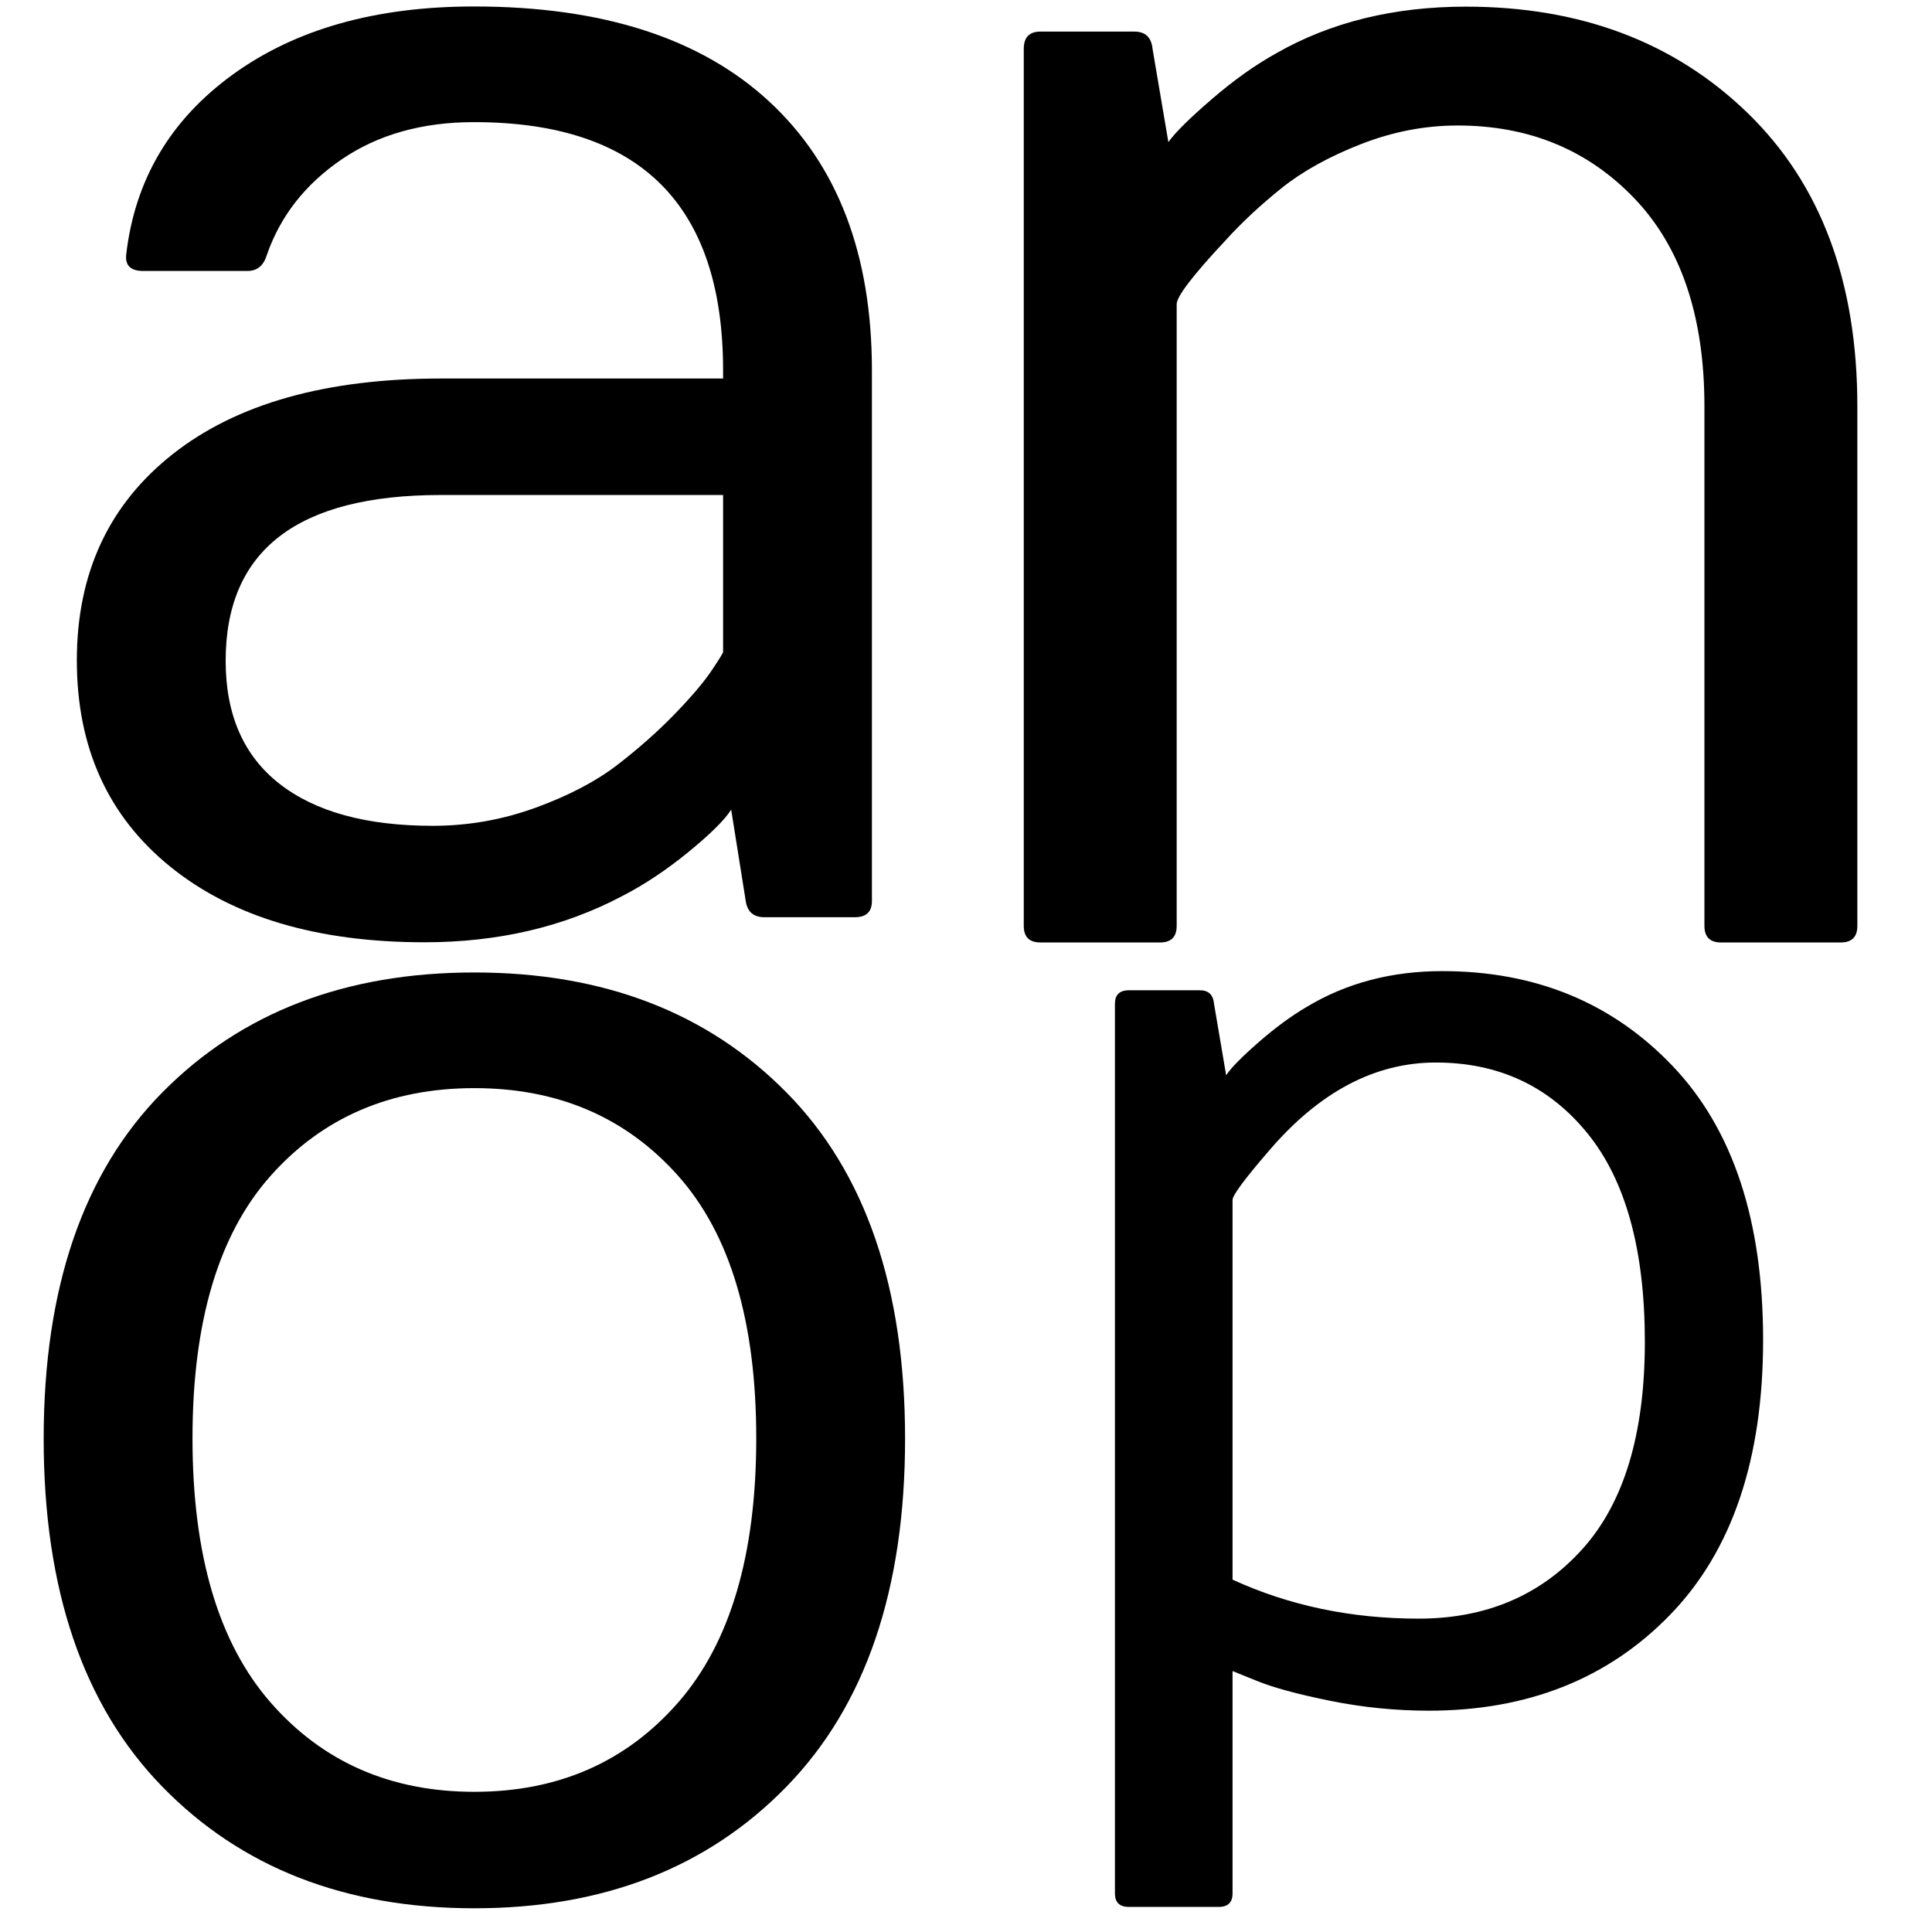
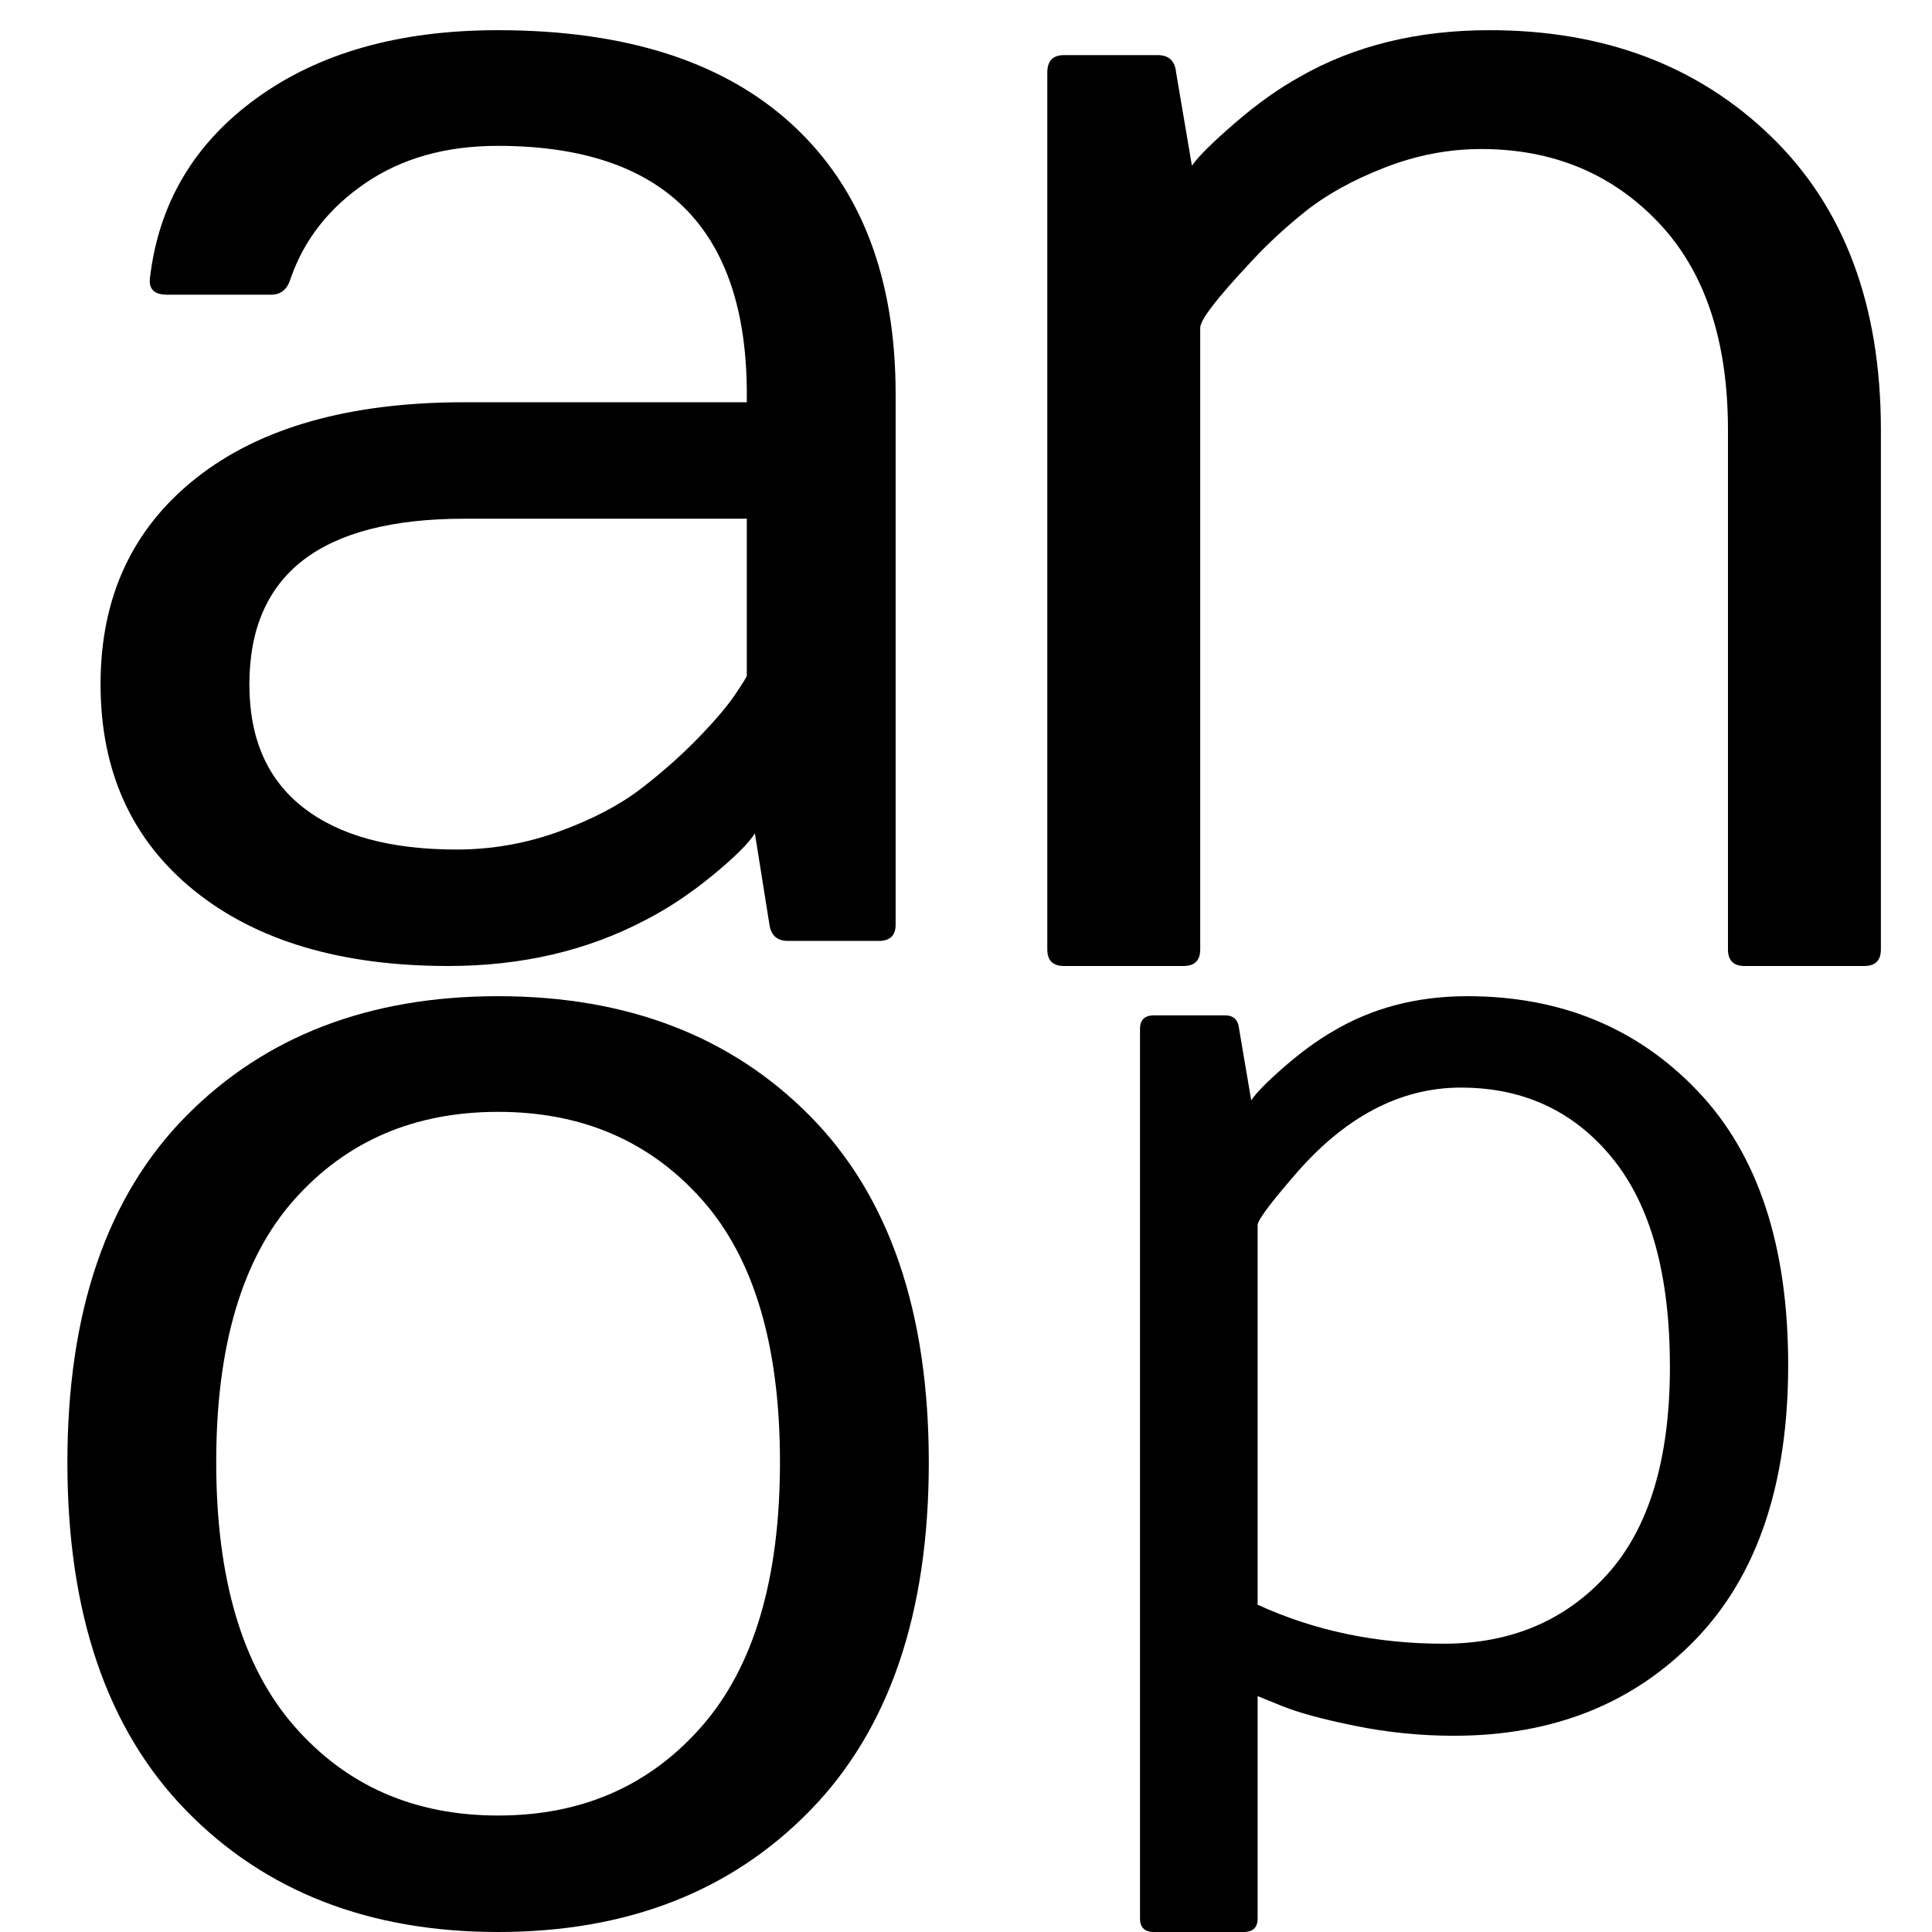
<svg xmlns="http://www.w3.org/2000/svg" height="512" width="512">
  <style>
path { fill: black; fill-rule: nonzero; }
</style>
  <g>
-     <g transform="translate(0, 0) scale(0.2143474) translate(-28, 1134) scale(1, -1)">
+     <g transform="translate(8, 8) scale(0.2143474) translate(-36, 1126) scale(1, -1)">
      <path d="M238.5,62.5 q-115.5,93.5,-115.5,255 q0,161.5,118.5,255 q118.5,93.5,331.5,93.5 l349,0 l0,10 q0,307,-308,307 q-96,0,-163.5,-46 q-67.5,-46,-92.5,-118 q-6,-20,-24,-20 l-129,0 q-23,0,-21,20 q16,139,132,223 q116,84,298,84 q238,0,365,-117.5 q127,-117.5,127,-332.5 l0,-656 q0,-20,-21,-20 l-112,0 q-20,0,-23,20 l-18,113 q-12,-19,-53,-52.5 q-41,-33.5,-82,-54.5 q-108,-57,-244,-57 q-199,0,-314.5,93.5 z M307,317 q0,-100,66.5,-152 q66.5,-52,189.5,-52 q66,0,127.5,22.5 q61.5,22.5,101,53 q39.5,30.5,70.5,62.5 q31,32,45.5,53.5 q14.5,21.5,14.5,23.5 l0,194 l-349,0 q-266,0,-266,-205 z" />
    </g>
-     <g transform="translate(256, 0) scale(0.2202487) translate(-135.5, 1134) scale(1, -1)">
+     <g transform="translate(264, 8) scale(0.2202487) translate(-143.5, 1126) scale(1, -1)">
      <path d="M205,20 l0,1055 q0,21,20,21 l113,0 q20,0,22,-21 l19,-112 q12,17,52,51.5 q40,34.5,78,55.5 q98,56,228,56 q207,0,339,-128 q132,-128,132,-353 l0,-625 q0,-20,-20,-20 l-144,0 q-20,0,-20,20 l0,625 q0,162,-84,250 q-84,88,-213,88 q-59,0,-116.5,-22.5 q-57.5,-22.5,-95.5,-53 q-38,-30.5,-67,-62.5 q-59,-63,-59,-77 l0,-748 q0,-20,-20,-20 l-144,0 q-20,0,-20,20 z" />
    </g>
-     <g transform="translate(0, 256) scale(0.2143474) translate(-69, 1134) scale(1, -1)">
+     <g transform="translate(8, 264) scale(0.2143474) translate(-77, 1126) scale(1, -1)">
      <path d="M655.5,-31 q-239.5,0,-386,150.5 q-146.5,150.5,-146.5,430 q0,279.5,146.5,428 q146.5,148.5,386,148.5 q239.5,0,386,-148.5 q146.5,-148.5,146.5,-428 q0,-279.5,-146.5,-430 q-146.5,-150.5,-386,-150.5 z M655.5,983 q-155.5,0,-252,-108.5 q-96.5,-108.5,-96.5,-324.5 q0,-216,96.5,-326.5 q96.5,-110.5,252,-110.5 q155.5,0,252,110.5 q96.5,110.5,96.5,326.5 q0,216,-96.5,324.5 q-96.5,108.5,-252,108.5 z" />
    </g>
-     <g transform="translate(256, 256) scale(0.1693989) translate(28, 1134) scale(1, -1)">
+     <g transform="translate(264, 264) scale(0.1693989) translate(20, 1126) scale(1, -1)">
      <path d="M205,-317 l0,1392 q0,20,20,21 l113,0 q20,0,22,-21 l19,-112 q11,17,50.5,51.5 q39.5,34.5,75.5,55.5 q93,56,212,56 q219,0,360.5,-148.5 q141.5,-148.5,141.5,-428.5 q0,-280,-145.5,-430 q-145.5,-150,-377.5,-150 q-78,0,-154.5,15.5 q-76.5,15.5,-115.5,31.5 l-37,15 l0,-348 q0,-20,-20,-21 l-144,0 q-20,1,-20,21 z M389,174 q133,-61,291,-61 q158,0,256,108.5 q98,108.5,98,324.5 q0,216,-90,326.5 q-90,110.5,-237,110.5 q-143,0,-261,-138 q-57,-66,-57,-77 l-0,-594 z" />
    </g>
  </g>
</svg>
